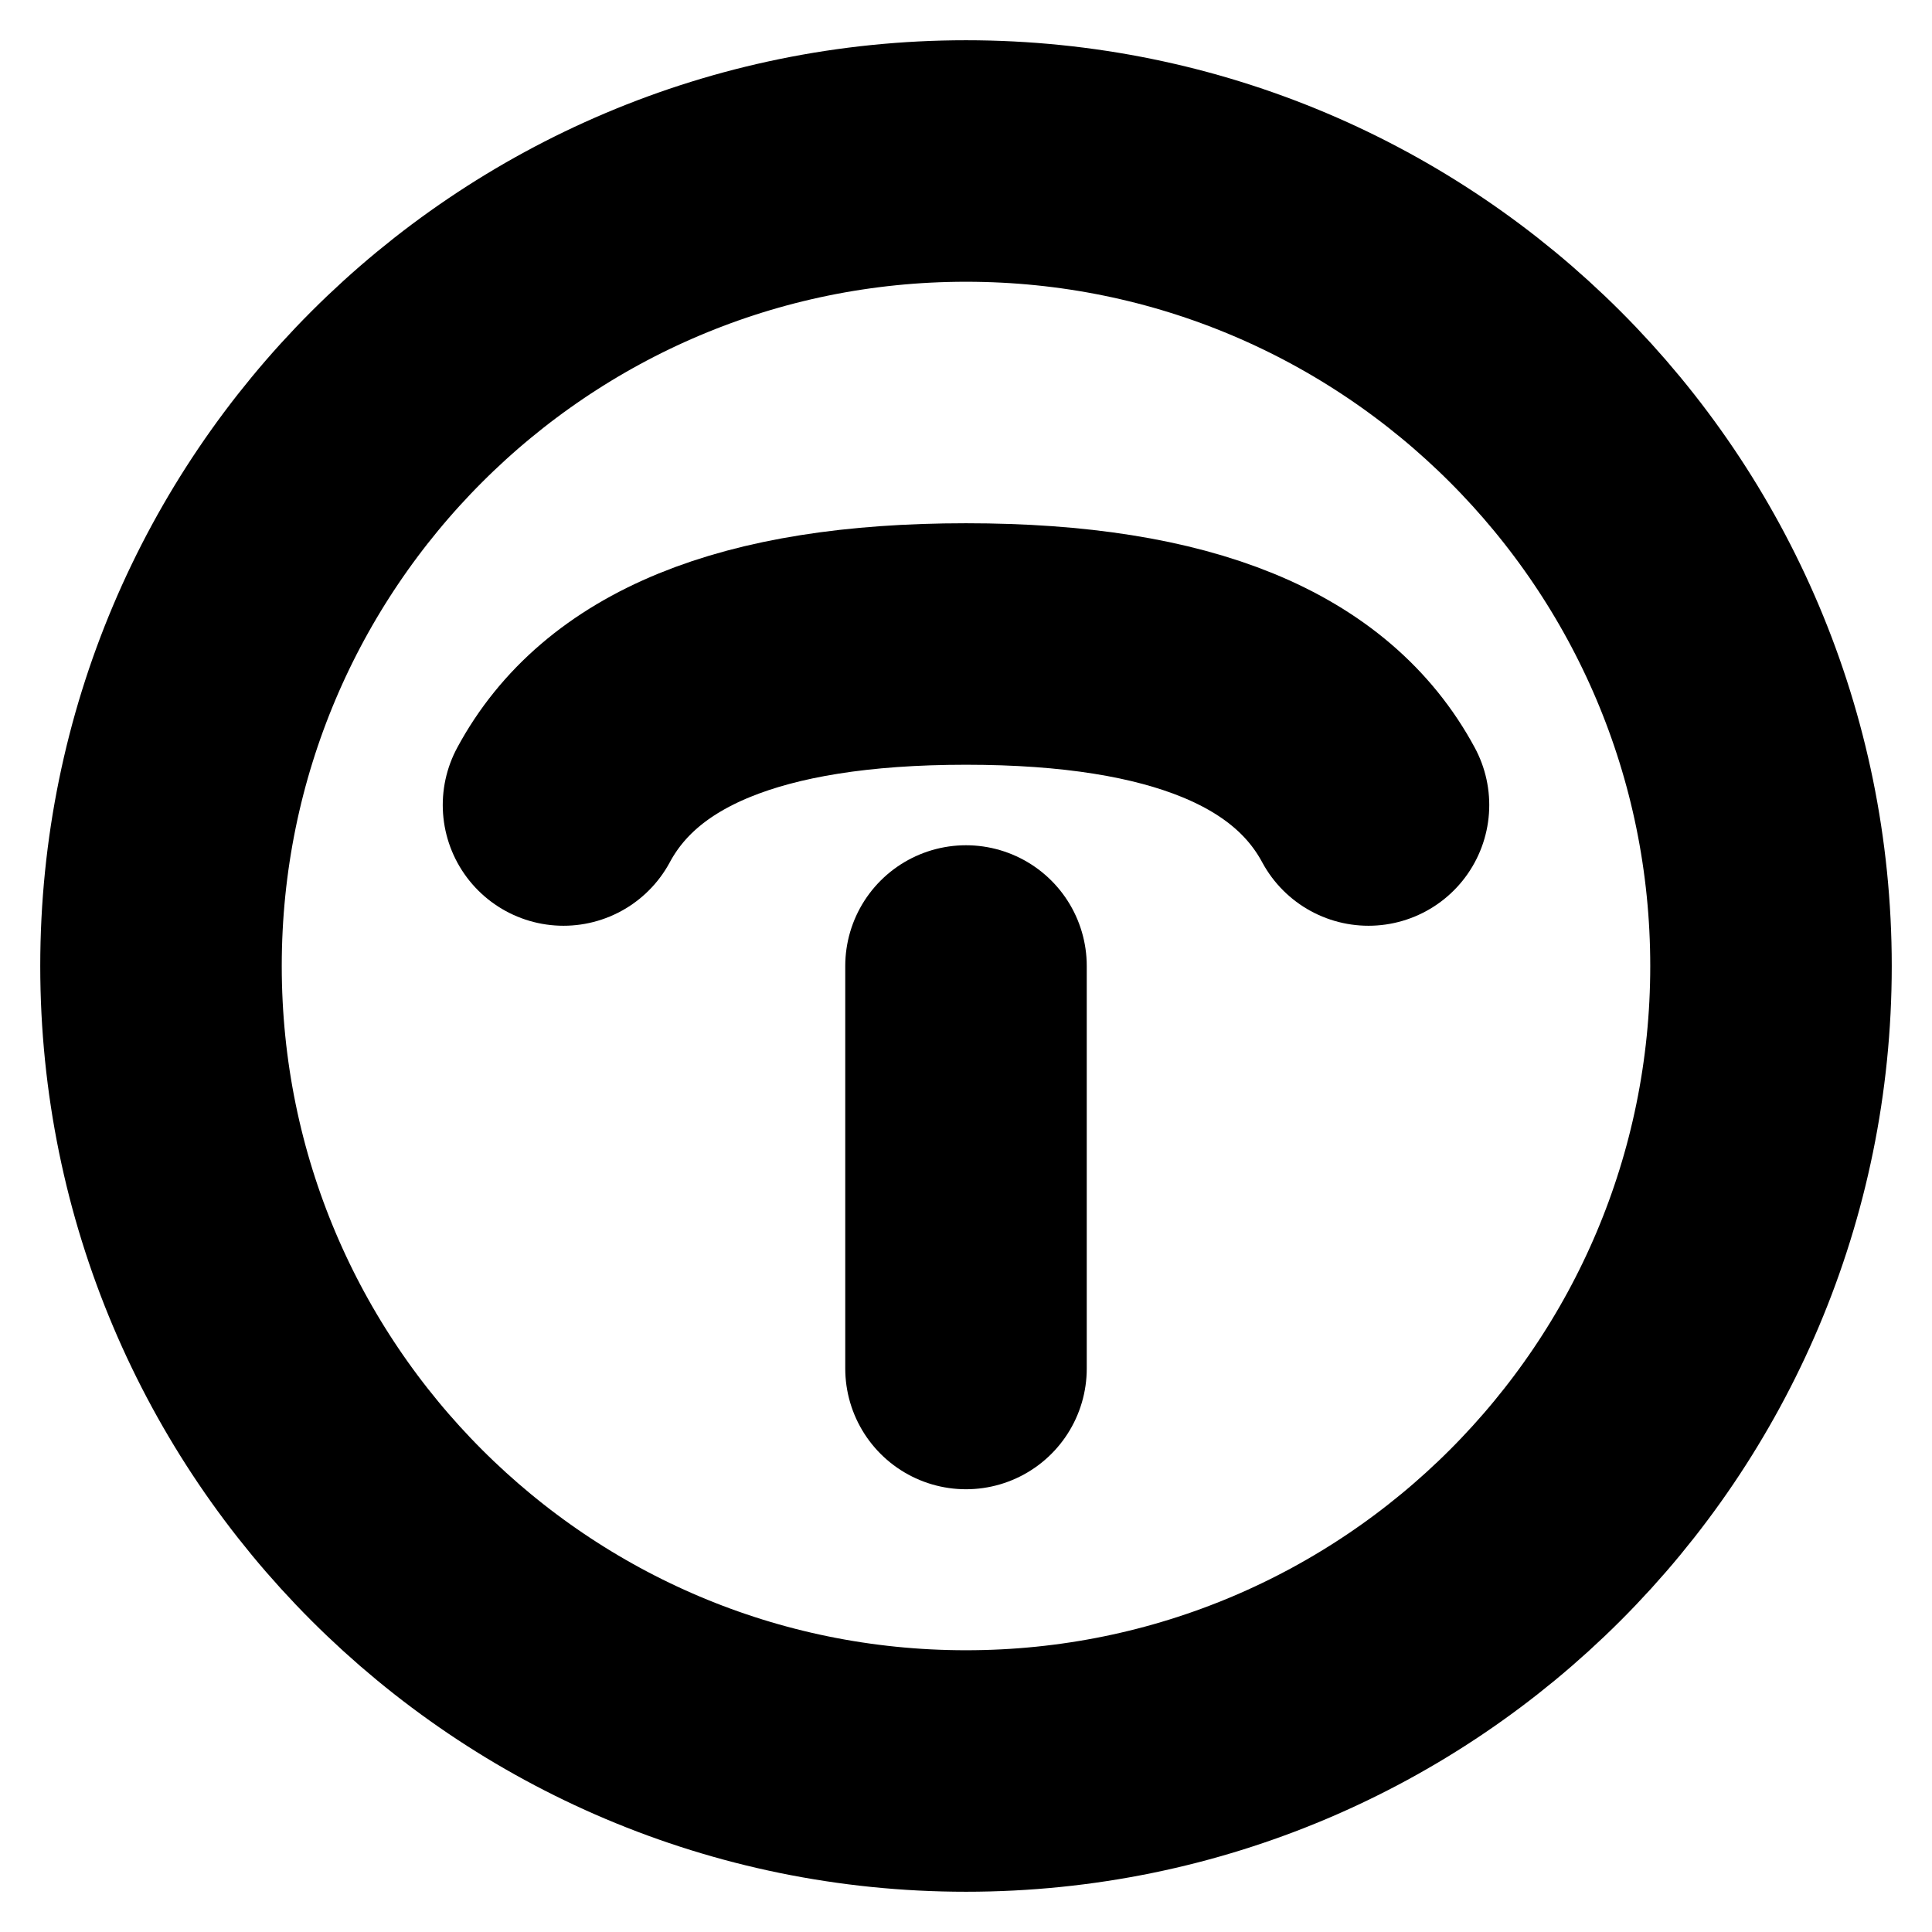
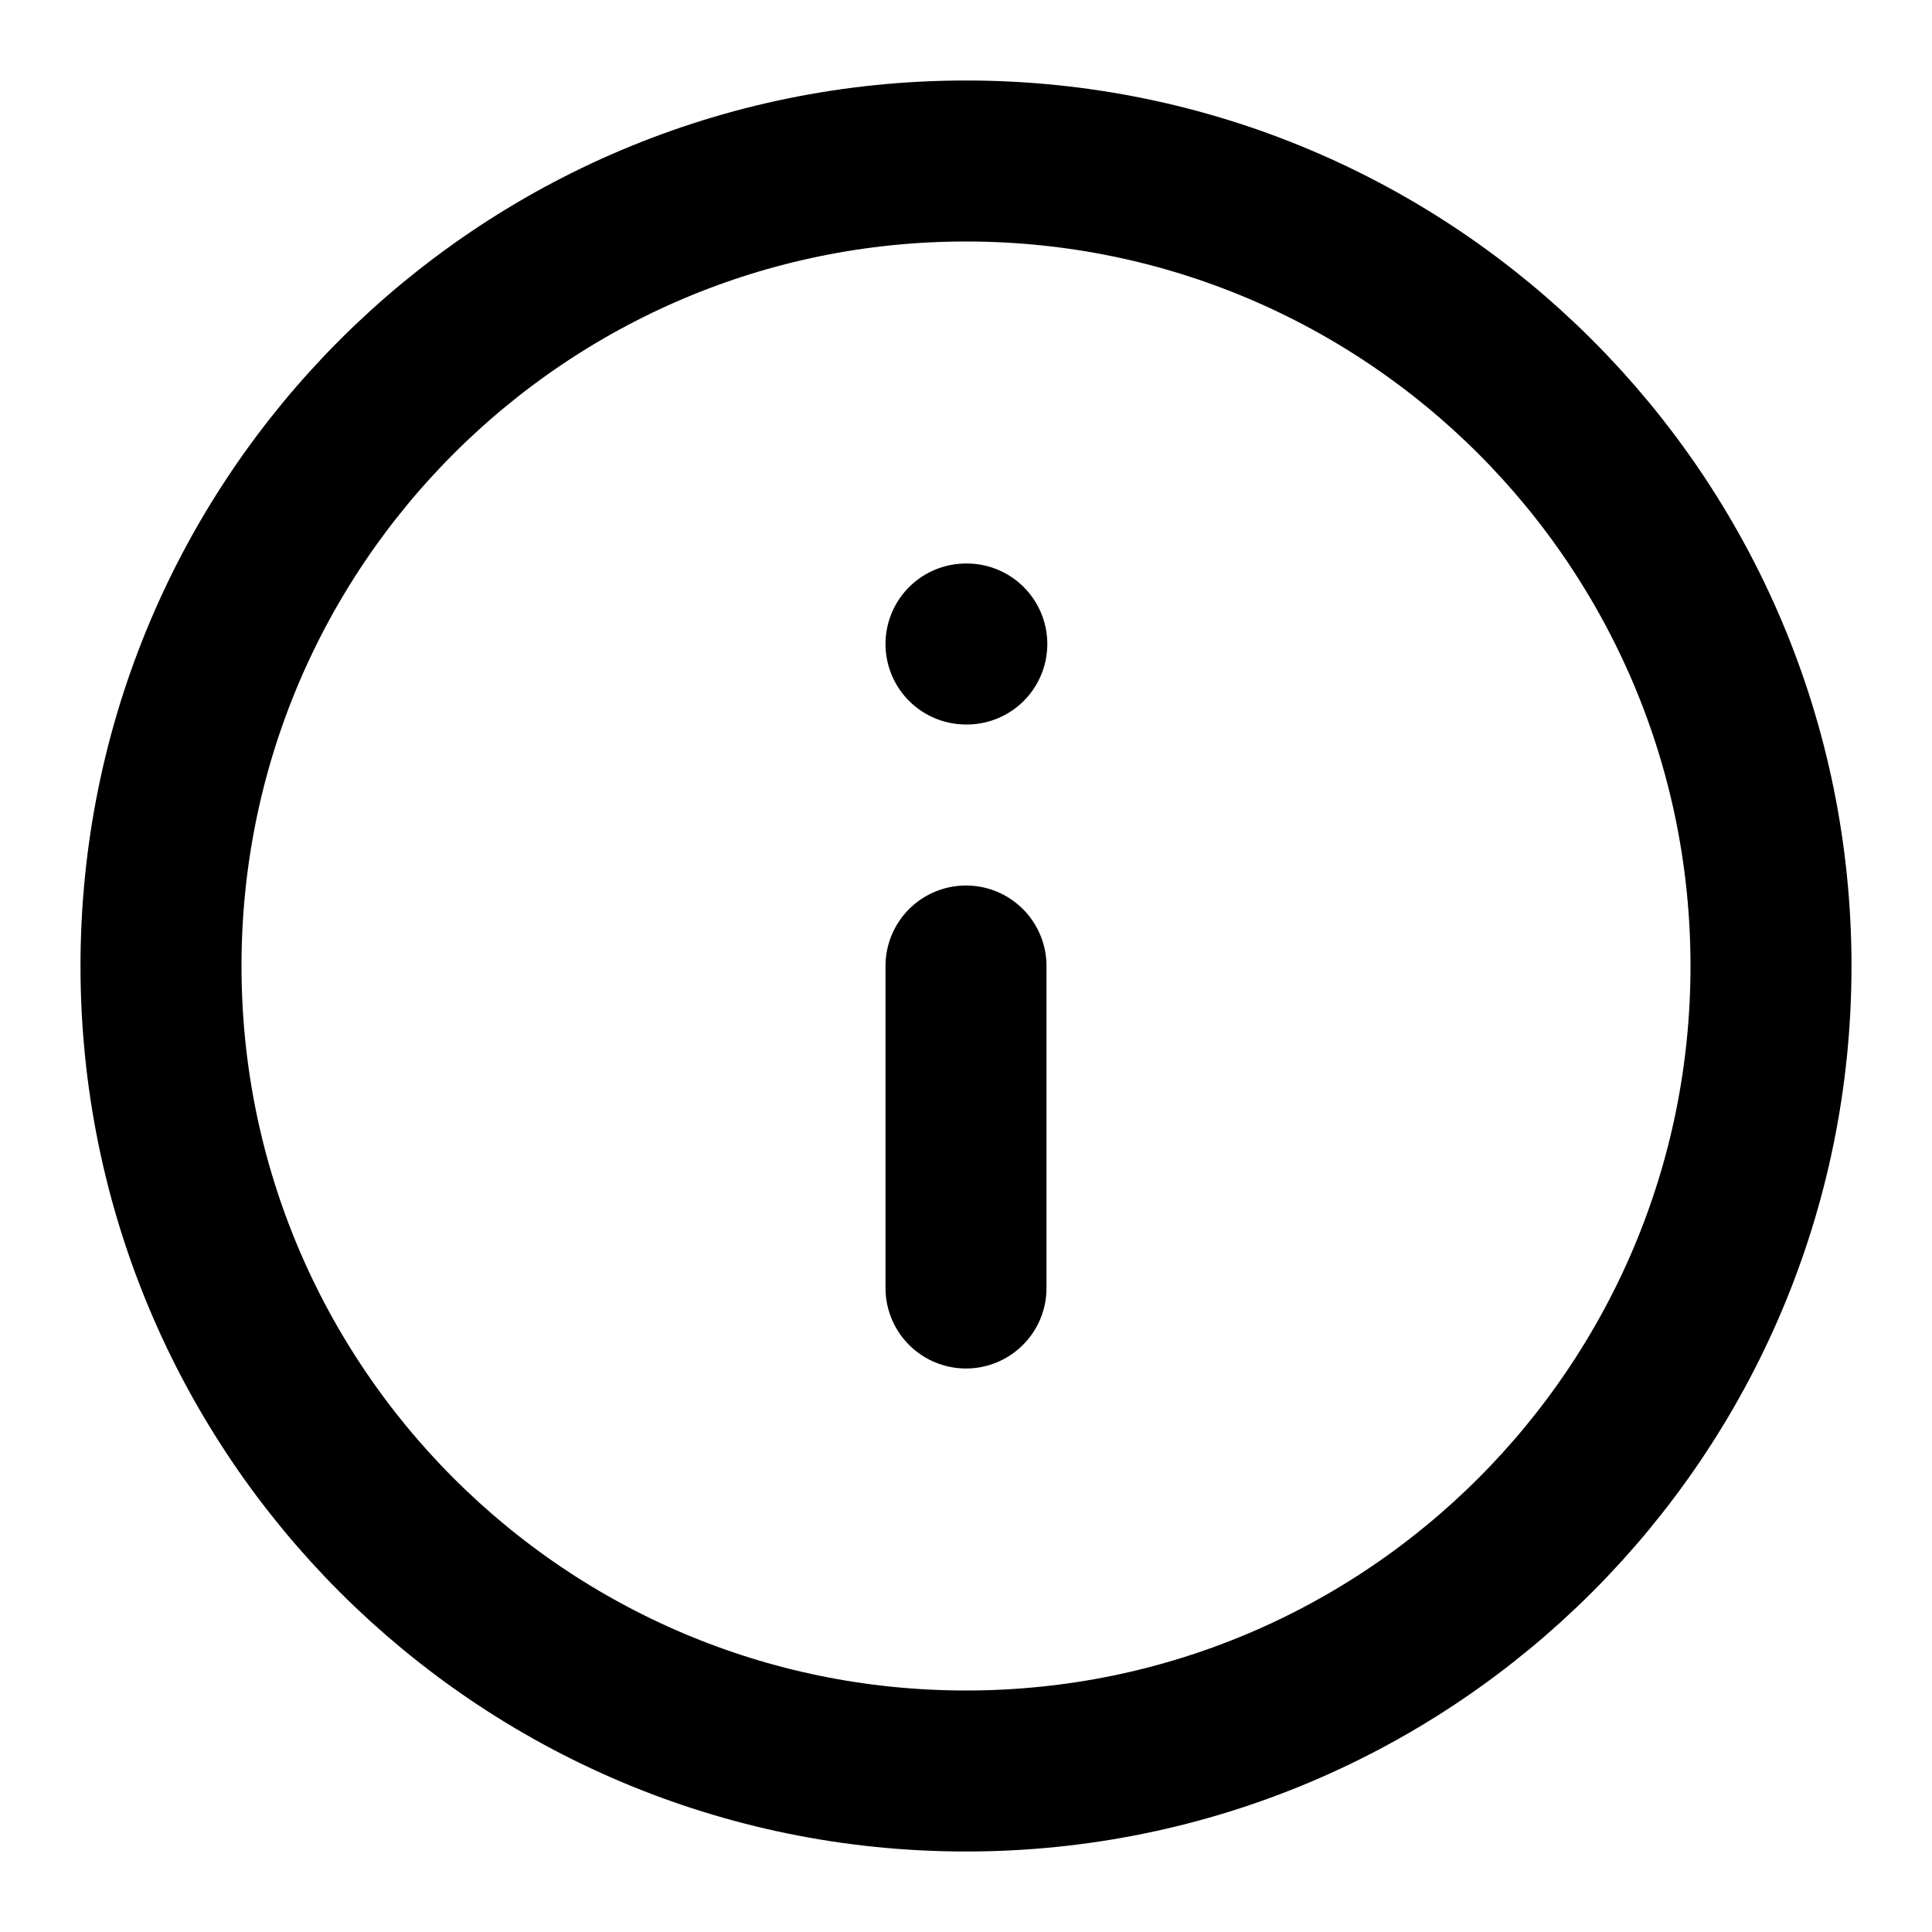
- <svg xmlns="http://www.w3.org/2000/svg" width="16" height="16" viewBox="0 0 24 24" fill="none" stroke="currentColor" stroke-width="3" stroke-linecap="round" stroke-linejoin="round">
+ <svg xmlns="http://www.w3.org/2000/svg" width="16" height="16" viewBox="0 0 24 24" fill="none" stroke="currentColor" stroke-width="2" stroke-linecap="round" stroke-linejoin="round">
  <circle cx="12" cy="12" r="10" />
-   <path d="M17 10c-.7-1.3-2.3-2-5-2s-4.3.7-5 2" />
-   <line x1="12" x2="12" y1="17" y2="12" />
+   <path d="M12 16v-4" />
+   <path d="M12 8h.01" />
</svg>
